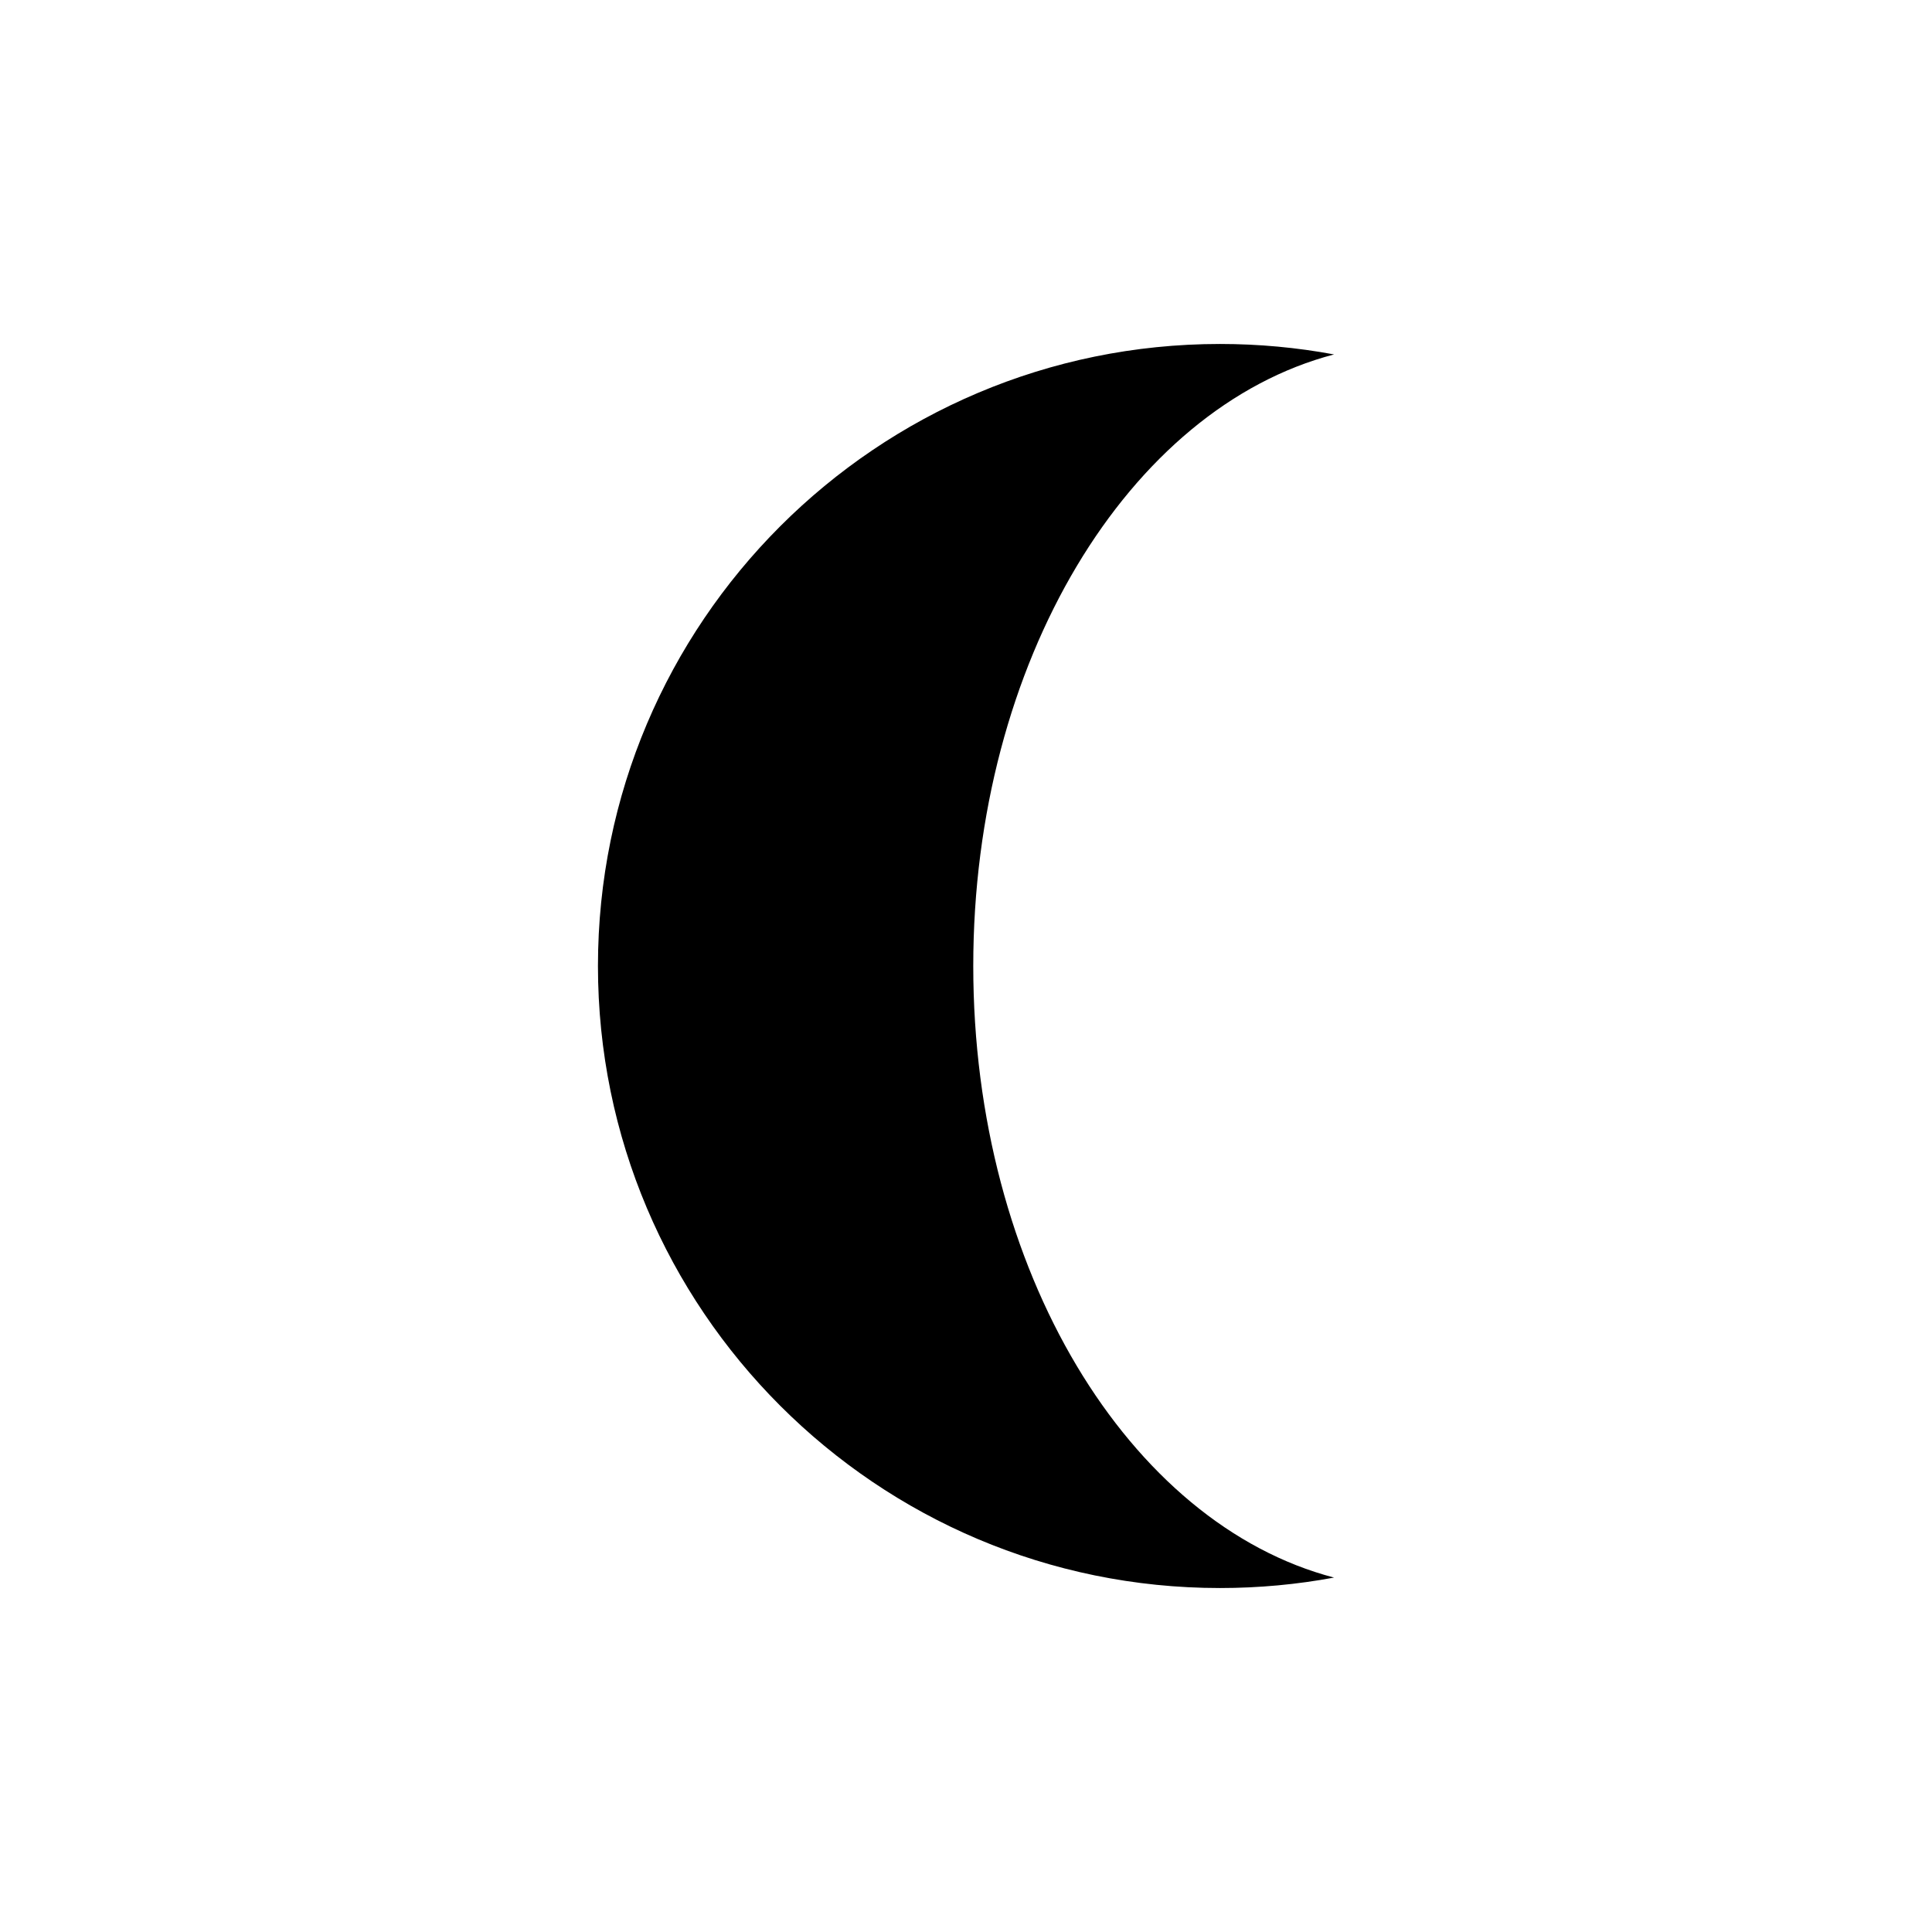
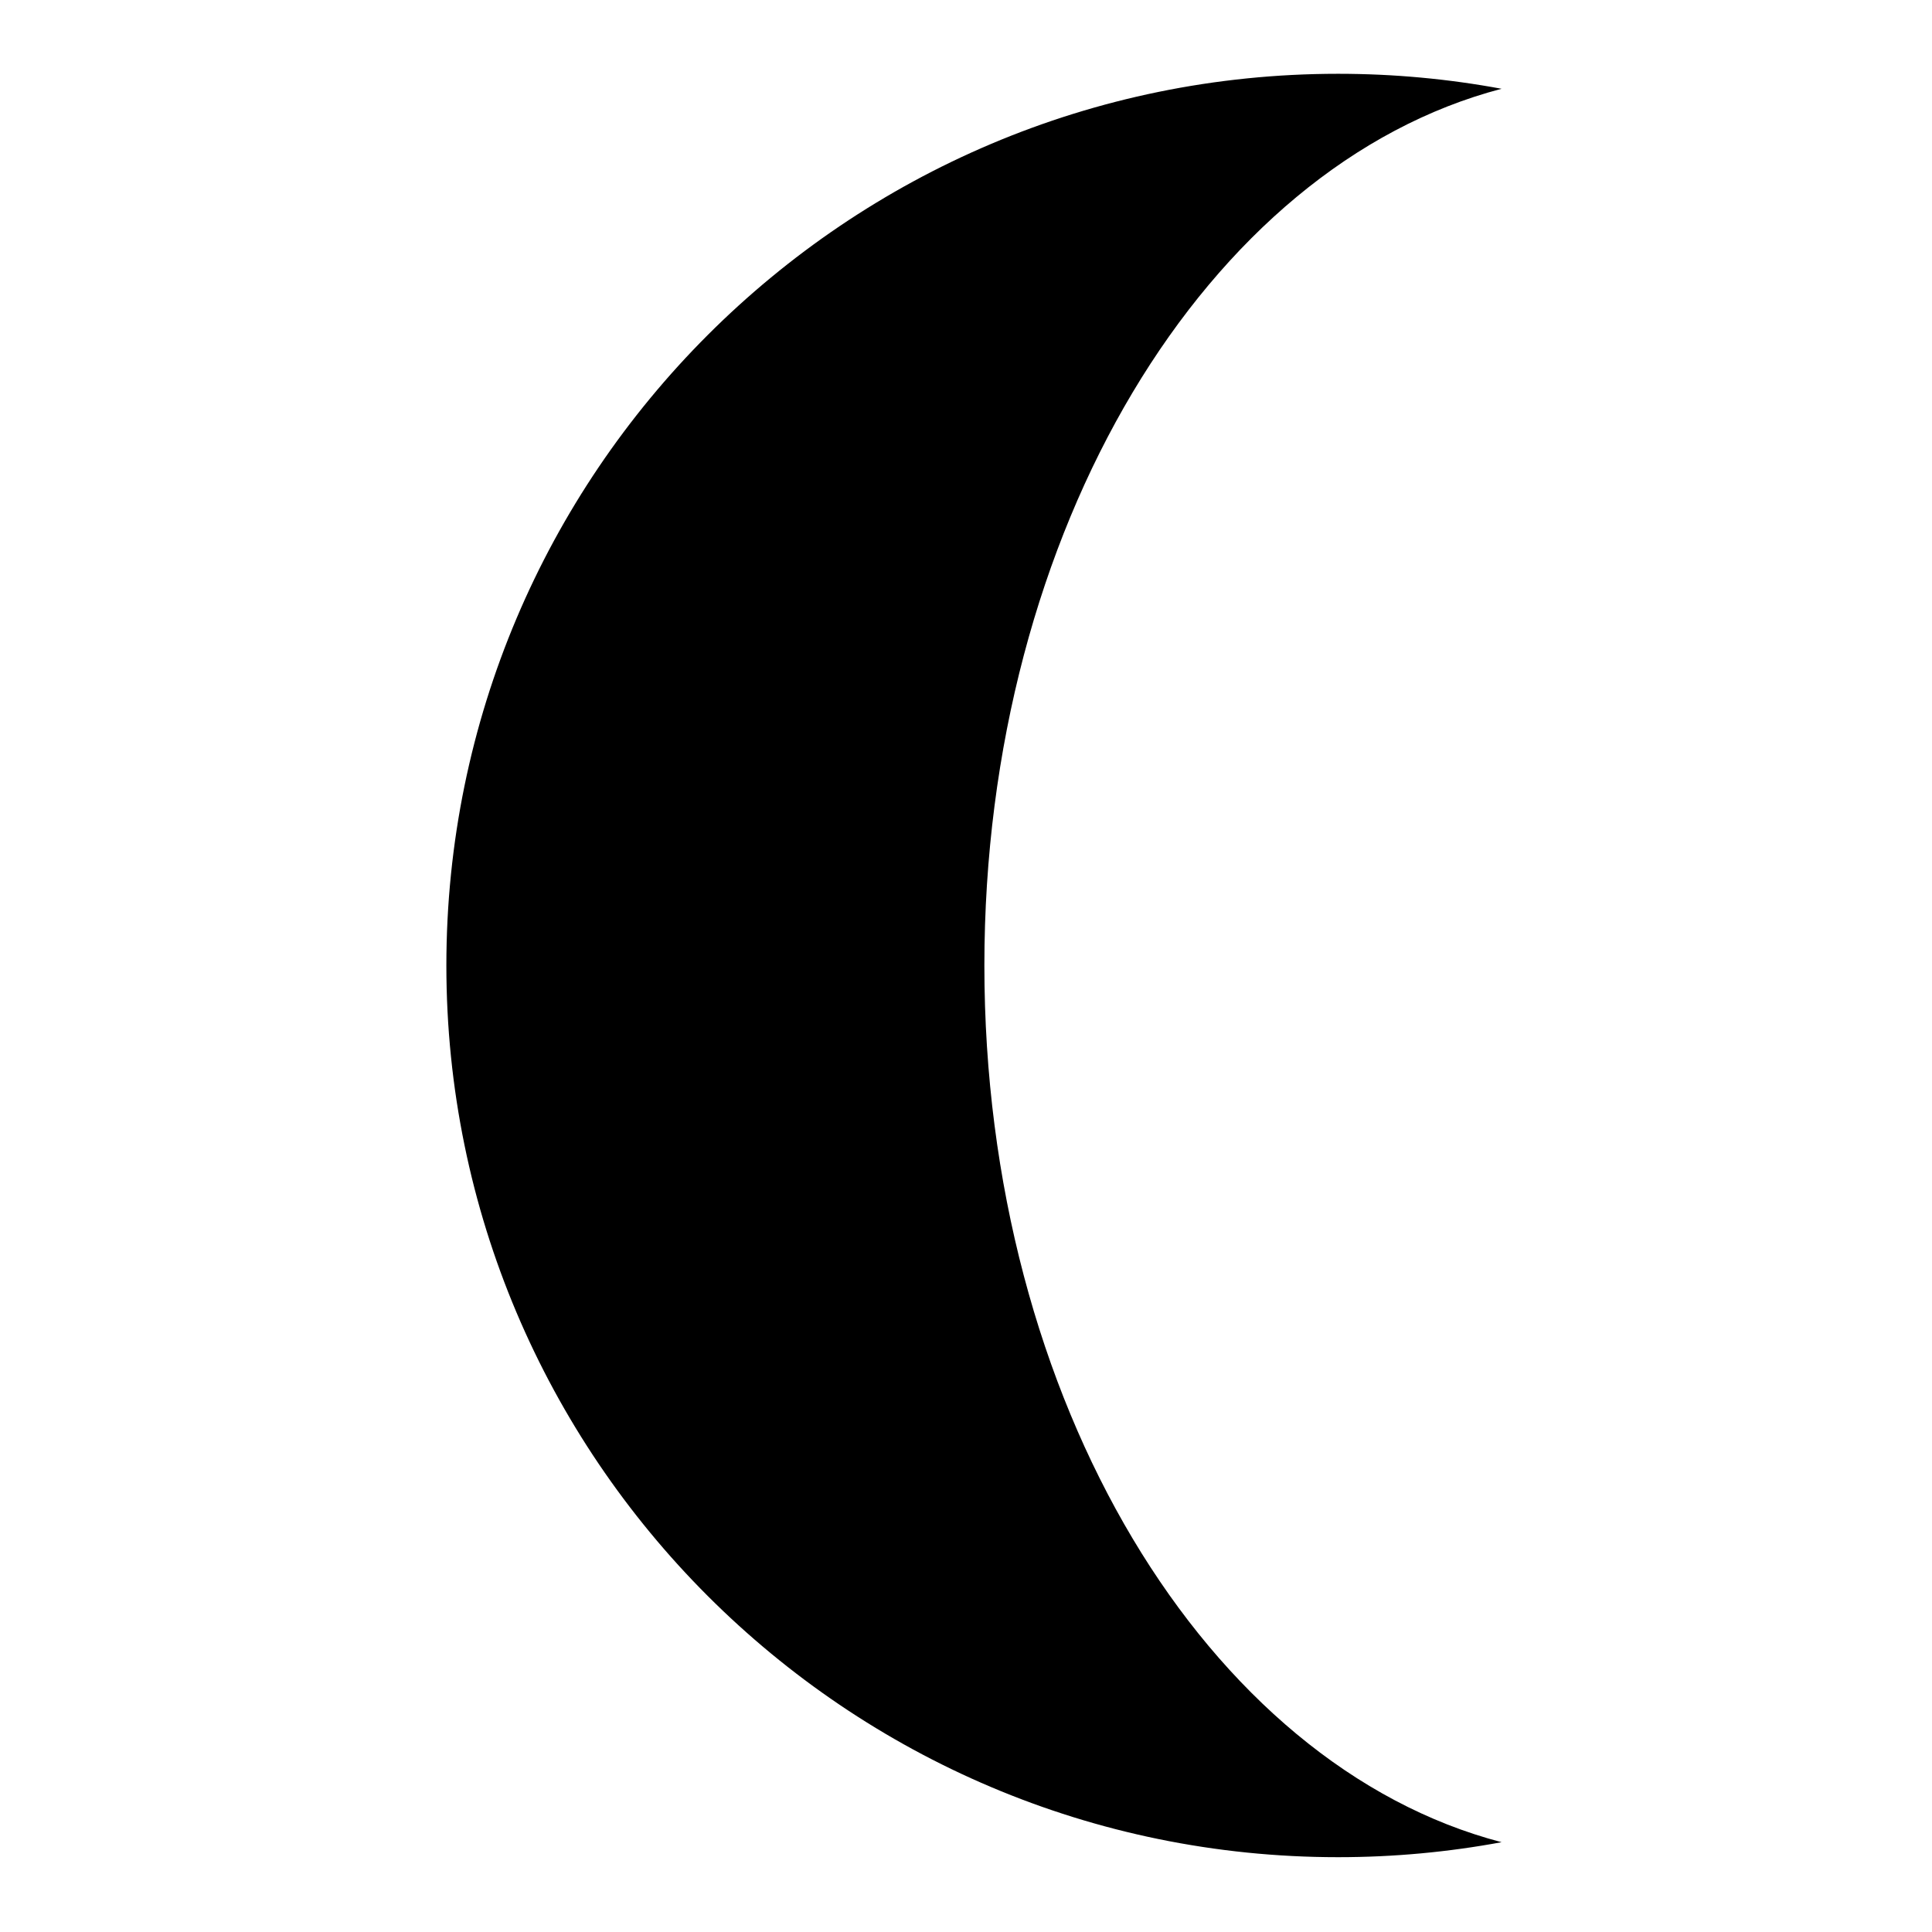
- <svg xmlns="http://www.w3.org/2000/svg" width="100%" height="100%" viewBox="0 0 256 256" version="1.1" xml:space="preserve" style="fill-rule:evenodd;clip-rule:evenodd;stroke-linejoin:round;stroke-miterlimit:2;">
-   <g transform="matrix(-1.28785,1.57717e-16,-1.57717e-16,-1.28785,326.499,292.845)">
-     <path d="M116.263,65.076C120.067,64.369 123.991,64 128,64C163.323,64 192,92.677 192,128C192,163.323 163.323,192 128,192C123.991,192 120.067,191.631 116.263,190.924C137.377,185.405 153.385,159.313 153.385,128C153.385,96.687 137.377,70.595 116.263,65.076Z" />
-   </g>
+ <svg xmlns="http://www.w3.org/2000/svg" width="513px" height="513px" version="1.1" xml:space="preserve" style="fill-rule:evenodd;clip-rule:evenodd;stroke-linejoin:round;stroke-miterlimit:2;">
+   <rect id="MoonWaxing" x="0.777" y="0.957" width="512" height="512" style="fill:none;" />
+   <path d="M398.714,489.154c-14.074,2.614 -28.59,3.981 -43.422,3.981c-130.677,-0 -236.77,-106.094 -236.77,-236.771c-0,-130.678 106.093,-236.771 236.77,-236.771c14.832,-0 29.348,1.366 43.422,3.98c-78.112,20.42 -137.335,116.945 -137.335,232.791c0,115.845 59.223,212.371 137.335,232.79Z" />
</svg>
